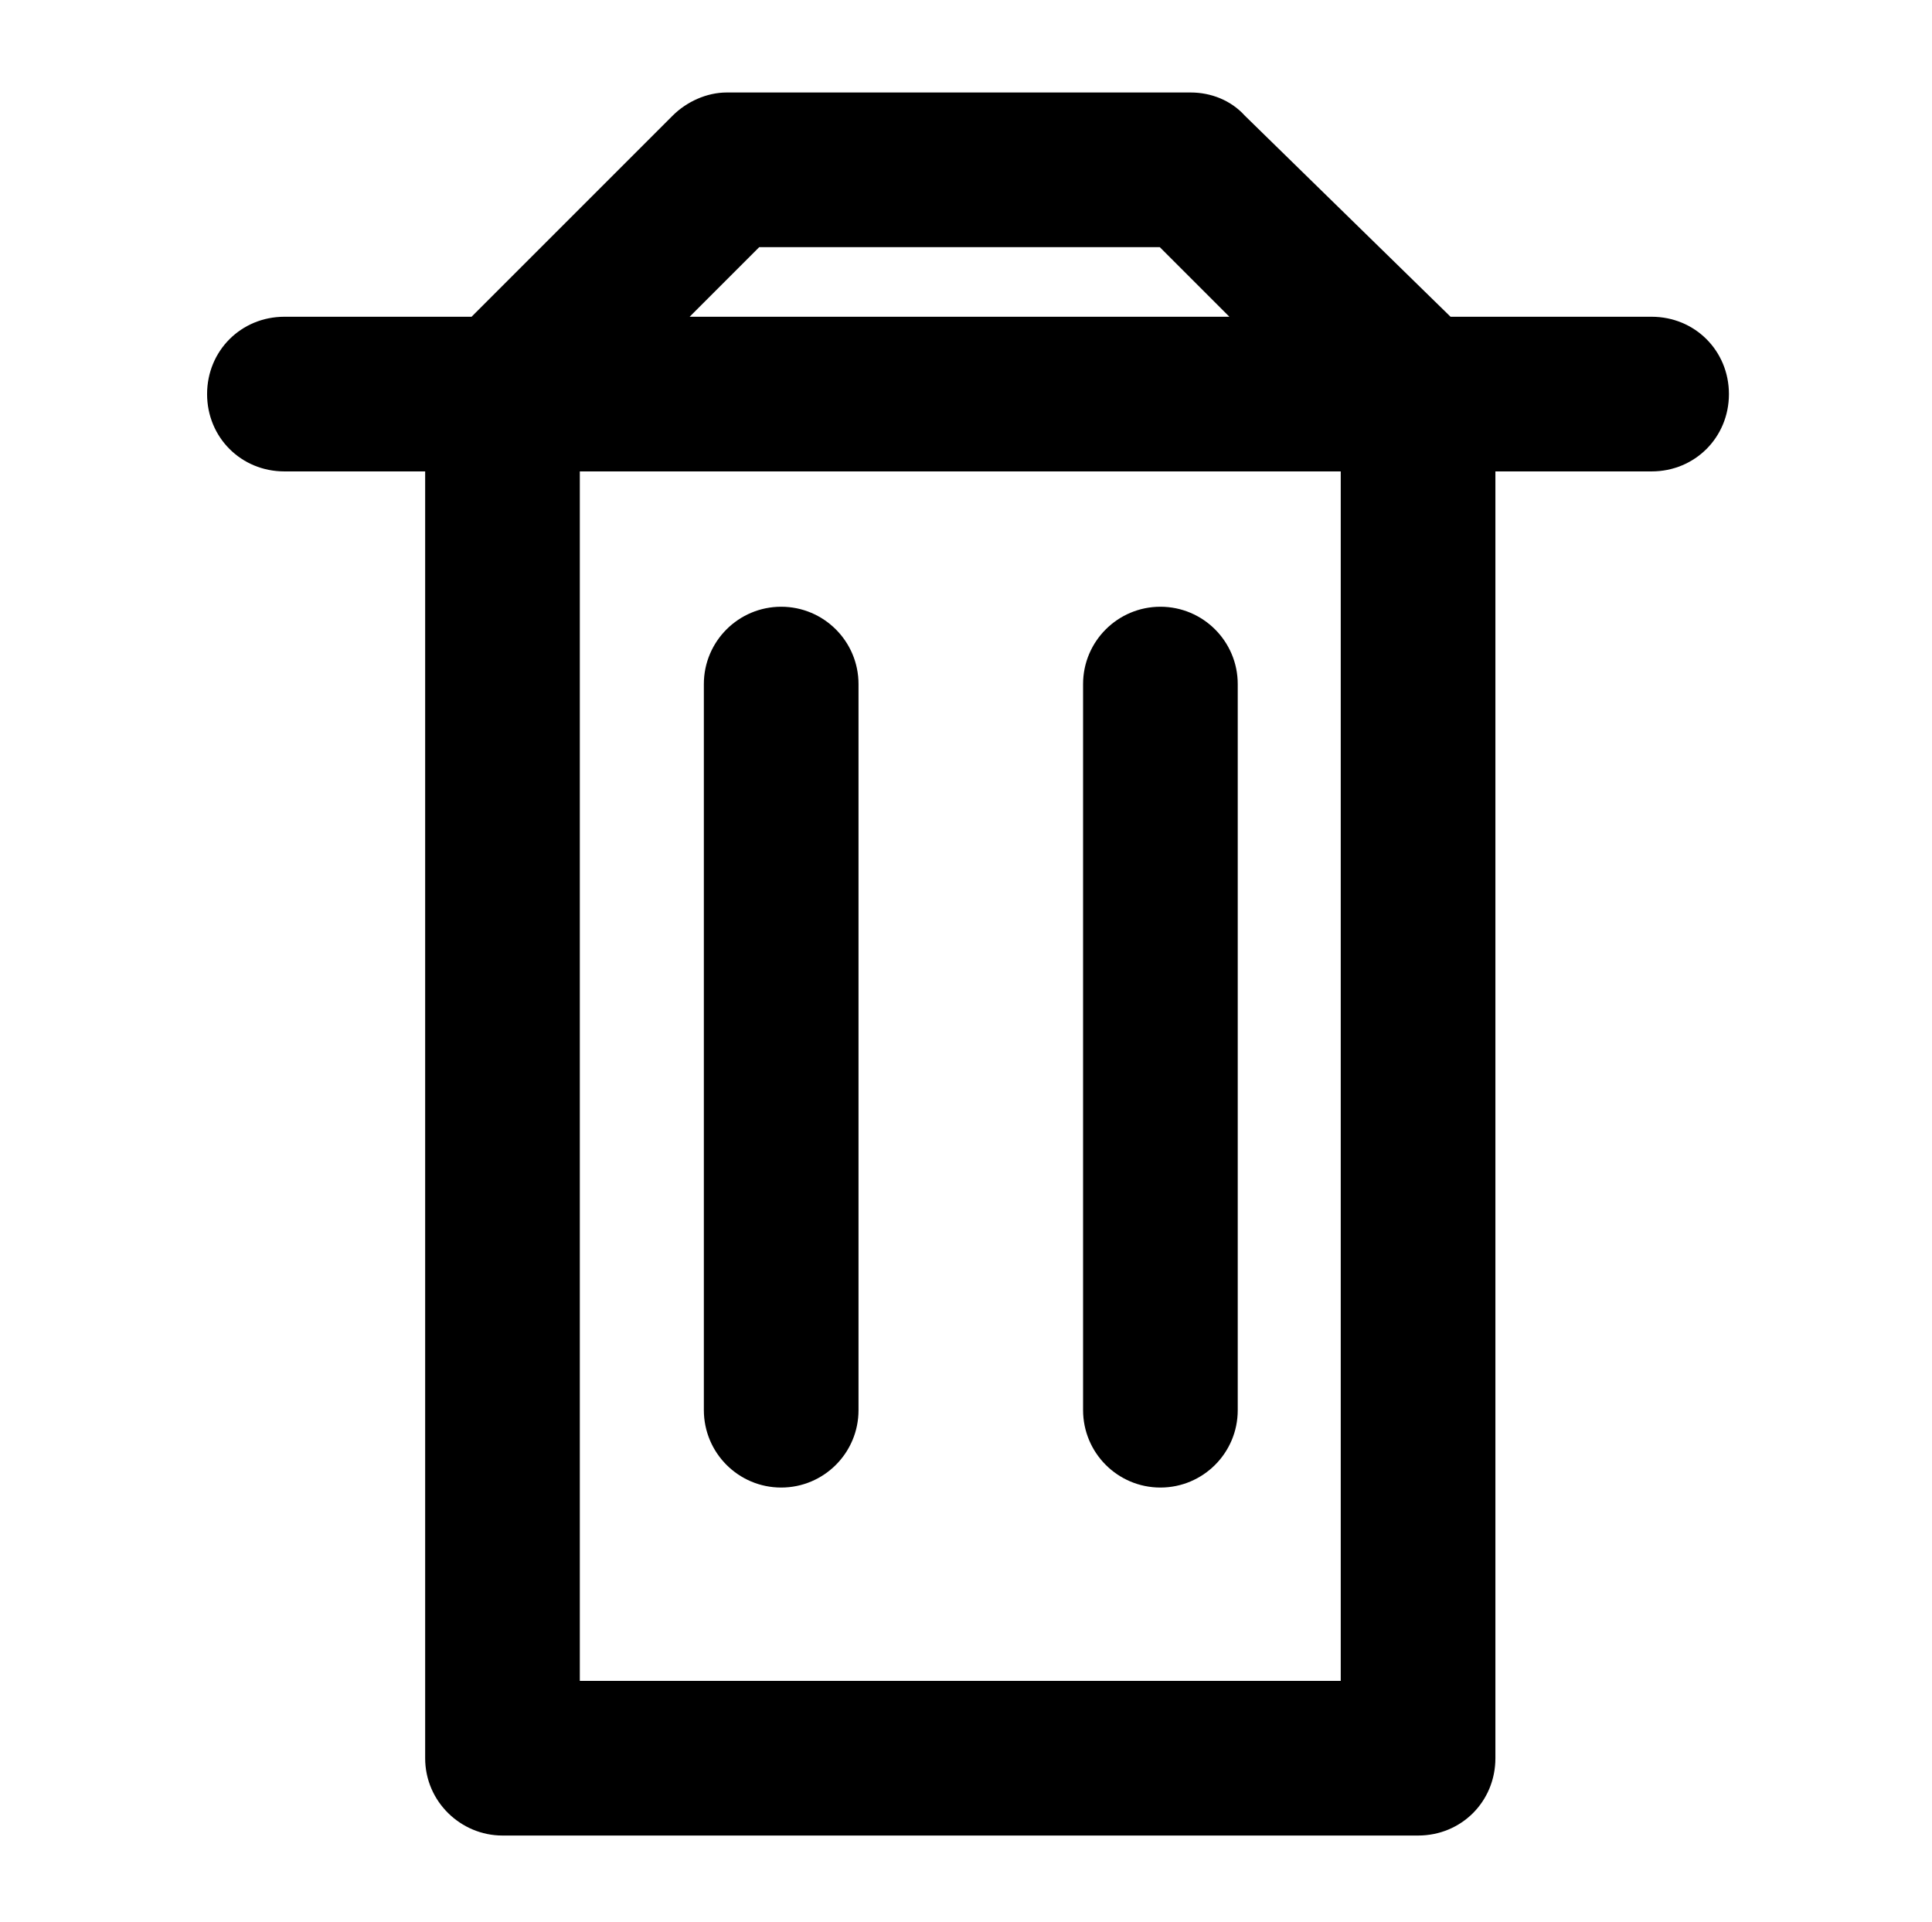
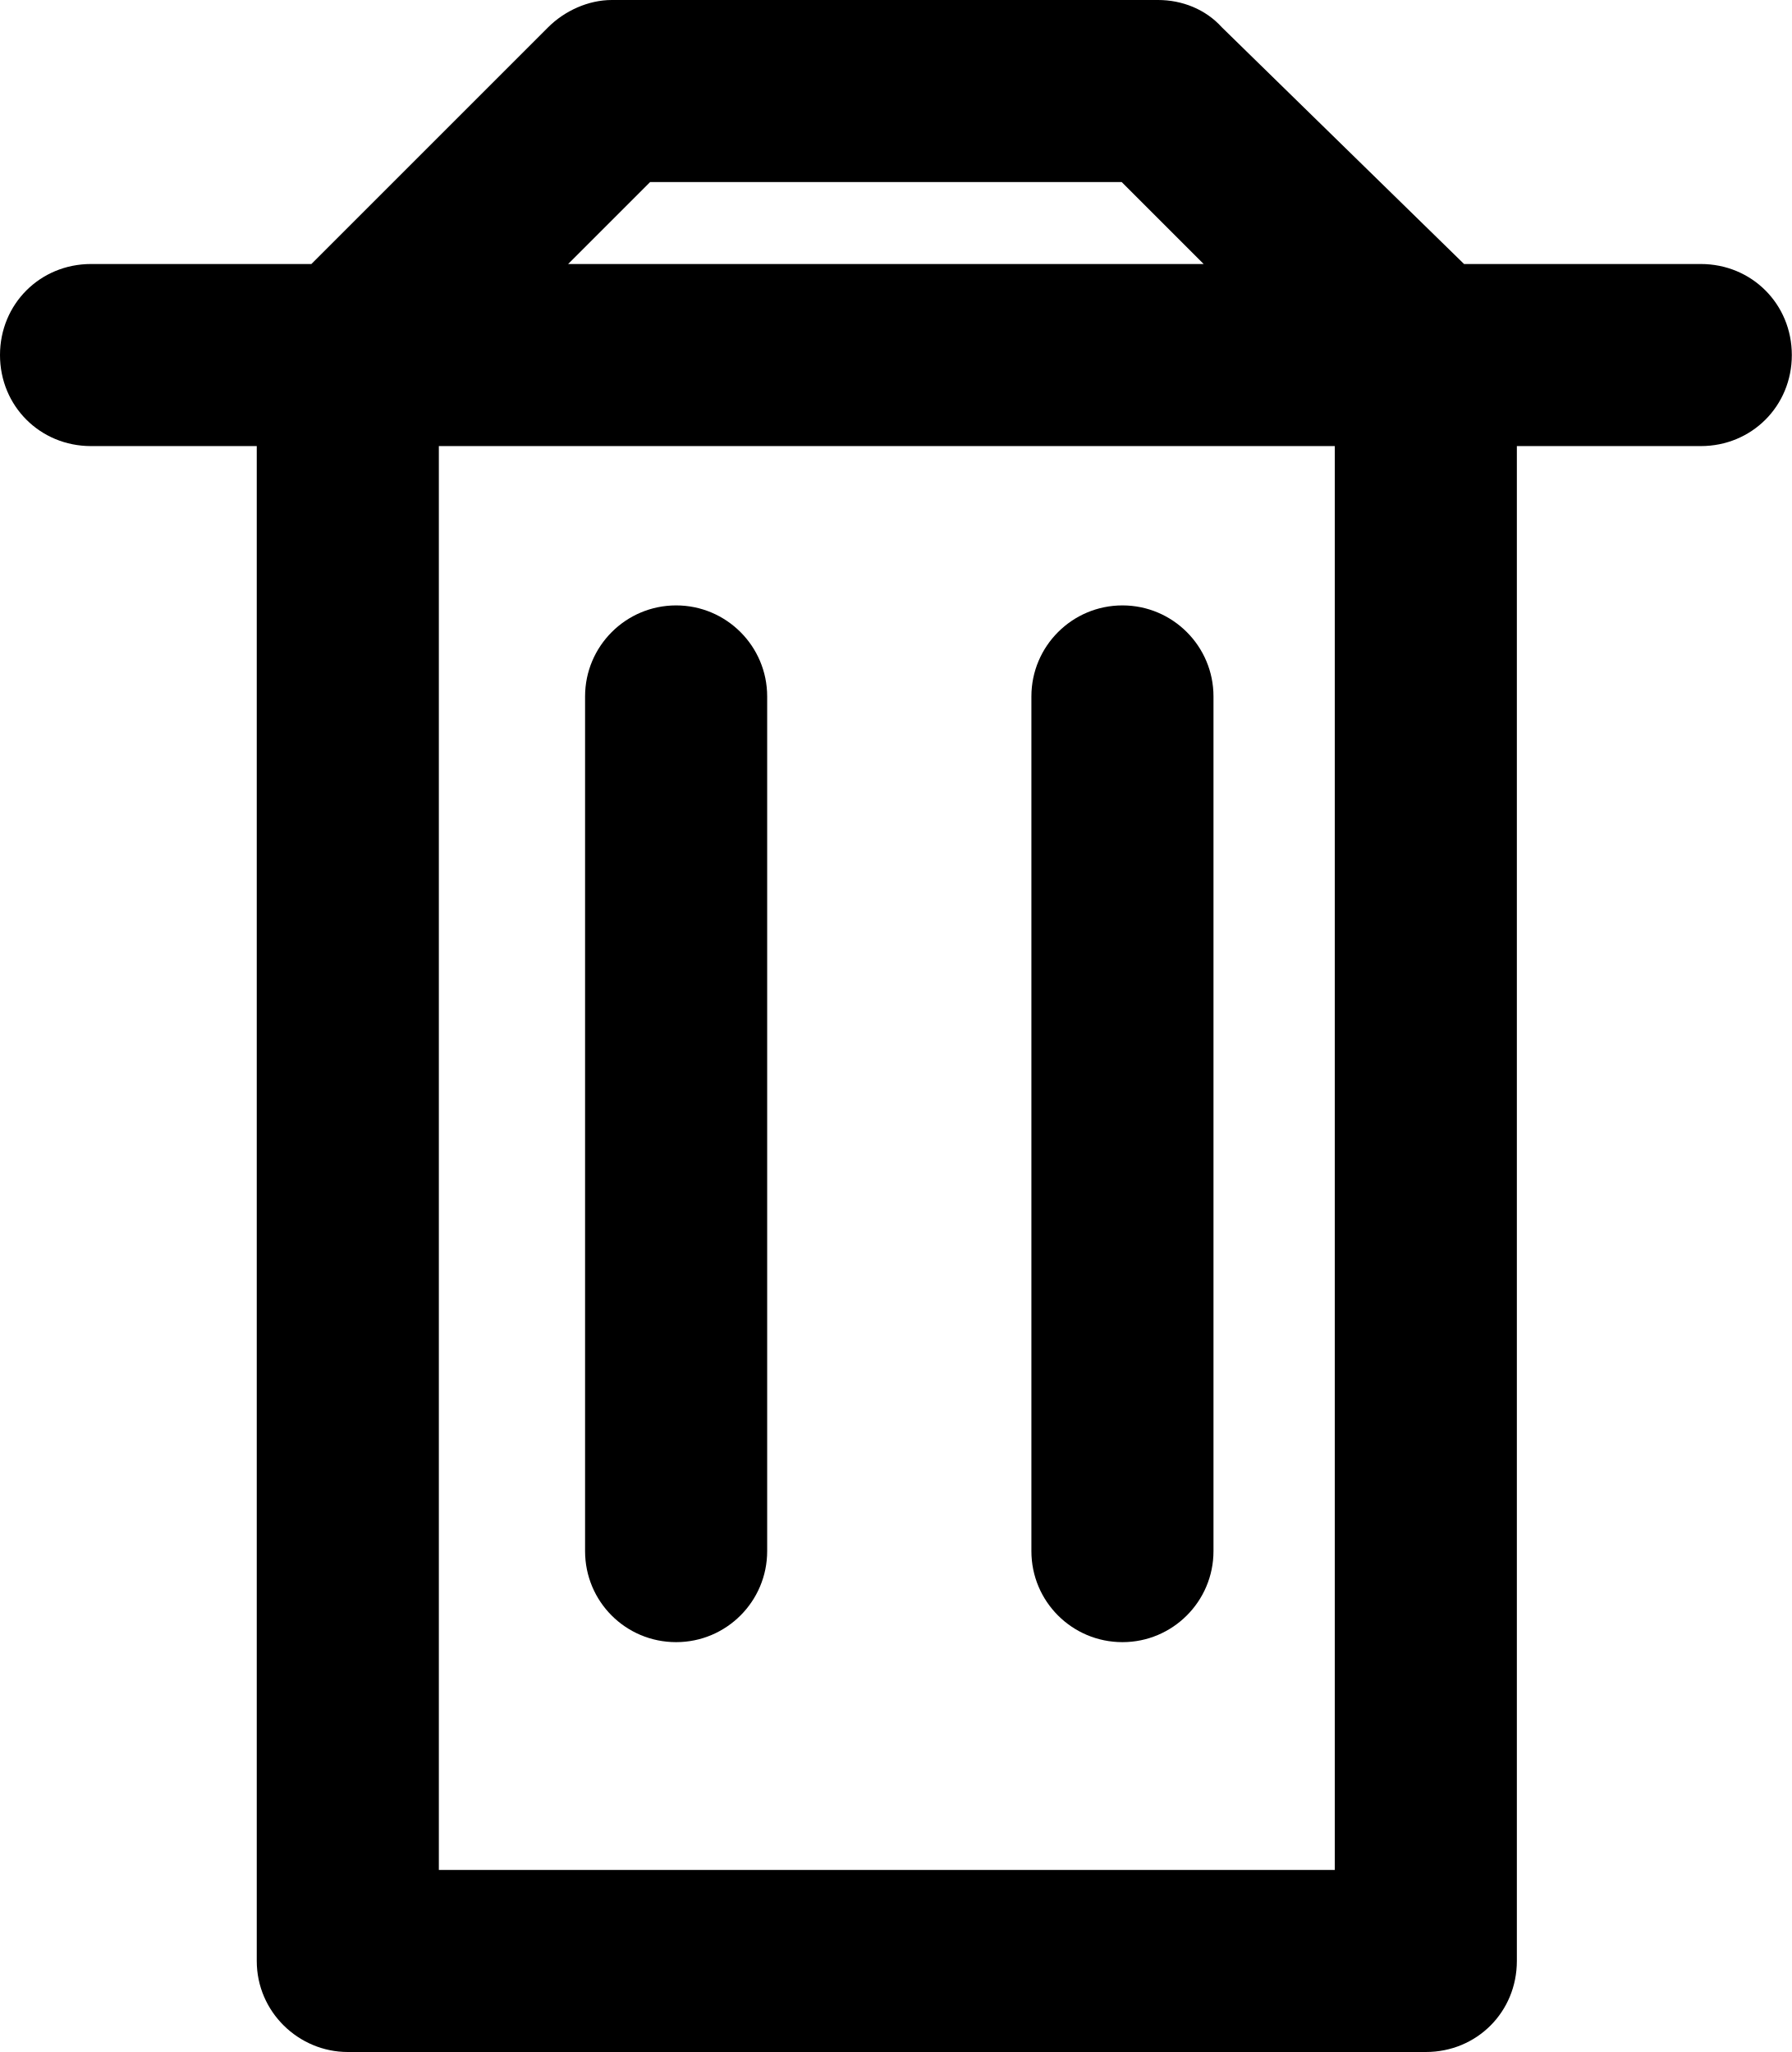
- <svg xmlns="http://www.w3.org/2000/svg" version="1.1" id="Layer_1" x="0px" y="0px" width="12.492px" height="12.424px" viewBox="0 0 12.492 12.424" enable-background="new 0 0 12.492 12.424" xml:space="preserve">
+ <svg xmlns="http://www.w3.org/2000/svg" version="1.1" id="Layer_1" x="0px" y="0px" width="9.84px" height="11.27px" viewBox="0 0 9.84 11.27" enable-background="new 0 0 9.84 11.27" xml:space="preserve">
  <g>
-     <path fill="none" d="M3.749,10.868h4.92v-7.82h-4.92V10.868z M7.003,4.423c0-0.276,0.224-0.5,0.5-0.5s0.5,0.224,0.5,0.5v4.694   c0,0.276-0.224,0.5-0.5,0.5s-0.5-0.224-0.5-0.5V4.423z M4.551,4.423c0-0.276,0.224-0.5,0.5-0.5s0.5,0.224,0.5,0.5v4.694   c0,0.276-0.224,0.5-0.5,0.5s-0.5-0.224-0.5-0.5V4.423z" />
-     <polygon fill="none" points="7.499,1.598 4.909,1.598 4.459,2.048 7.949,2.048  " />
-     <path d="M10.679,2.048h-1.3l-1.33-1.3c-0.09-0.1-0.22-0.15-0.35-0.15h-3c-0.13,0-0.26,0.06-0.35,0.15l-1.3,1.3h-1.21   c-0.28,0-0.5,0.22-0.5,0.5c0,0.28,0.22,0.5,0.5,0.5h0.91v8.32c0,0.28,0.23,0.5,0.5,0.5h5.92c0.28,0,0.5-0.22,0.5-0.5v-8.32h1.01   c0.28,0,0.5-0.22,0.5-0.5C11.179,2.268,10.959,2.048,10.679,2.048z M4.909,1.598h2.59l0.45,0.45h-3.49L4.909,1.598z M8.669,10.868   h-4.92v-7.82h4.92V10.868z" />
-     <path d="M5.051,9.618c0.276,0,0.5-0.224,0.5-0.5V4.423c0-0.276-0.224-0.5-0.5-0.5s-0.5,0.224-0.5,0.5v4.694   C4.551,9.394,4.775,9.618,5.051,9.618z" />
-     <path d="M7.503,9.618c0.276,0,0.5-0.224,0.5-0.5V4.423c0-0.276-0.224-0.5-0.5-0.5s-0.5,0.224-0.5,0.5v4.694   C7.003,9.394,7.227,9.618,7.503,9.618z" />
+     <path d="M9.34,1.45h-1.3l-1.33-1.3C6.62,0.05,6.49,0,6.36,0h-3C3.23,0,3.1,0.06,3.01,0.15l-1.3,1.3H0.5C0.22,1.45,0,1.67,0,1.95   c0,0.28,0.22,0.5,0.5,0.5h0.91v8.32c0,0.28,0.23,0.5,0.5,0.5h5.92c0.28,0,0.5-0.22,0.5-0.5V2.45h1.01c0.28,0,0.5-0.22,0.5-0.5   C9.84,1.67,9.62,1.45,9.34,1.45z M3.57,1h2.59l0.45,0.45H3.12L3.57,1z M7.33,10.27H2.41V2.45h4.92V10.27z" />
+     <path d="M3.713,9.019c0.276,0,0.5-0.224,0.5-0.5V3.825c0-0.276-0.224-0.5-0.5-0.5s-0.5,0.224-0.5,0.5v4.694   C3.213,8.796,3.436,9.019,3.713,9.019z" />
+     <path d="M6.164,9.019c0.276,0,0.5-0.224,0.5-0.5V3.825c0-0.276-0.224-0.5-0.5-0.5s-0.5,0.224-0.5,0.5v4.694   C5.664,8.796,5.888,9.019,6.164,9.019z" />
  </g>
</svg>
